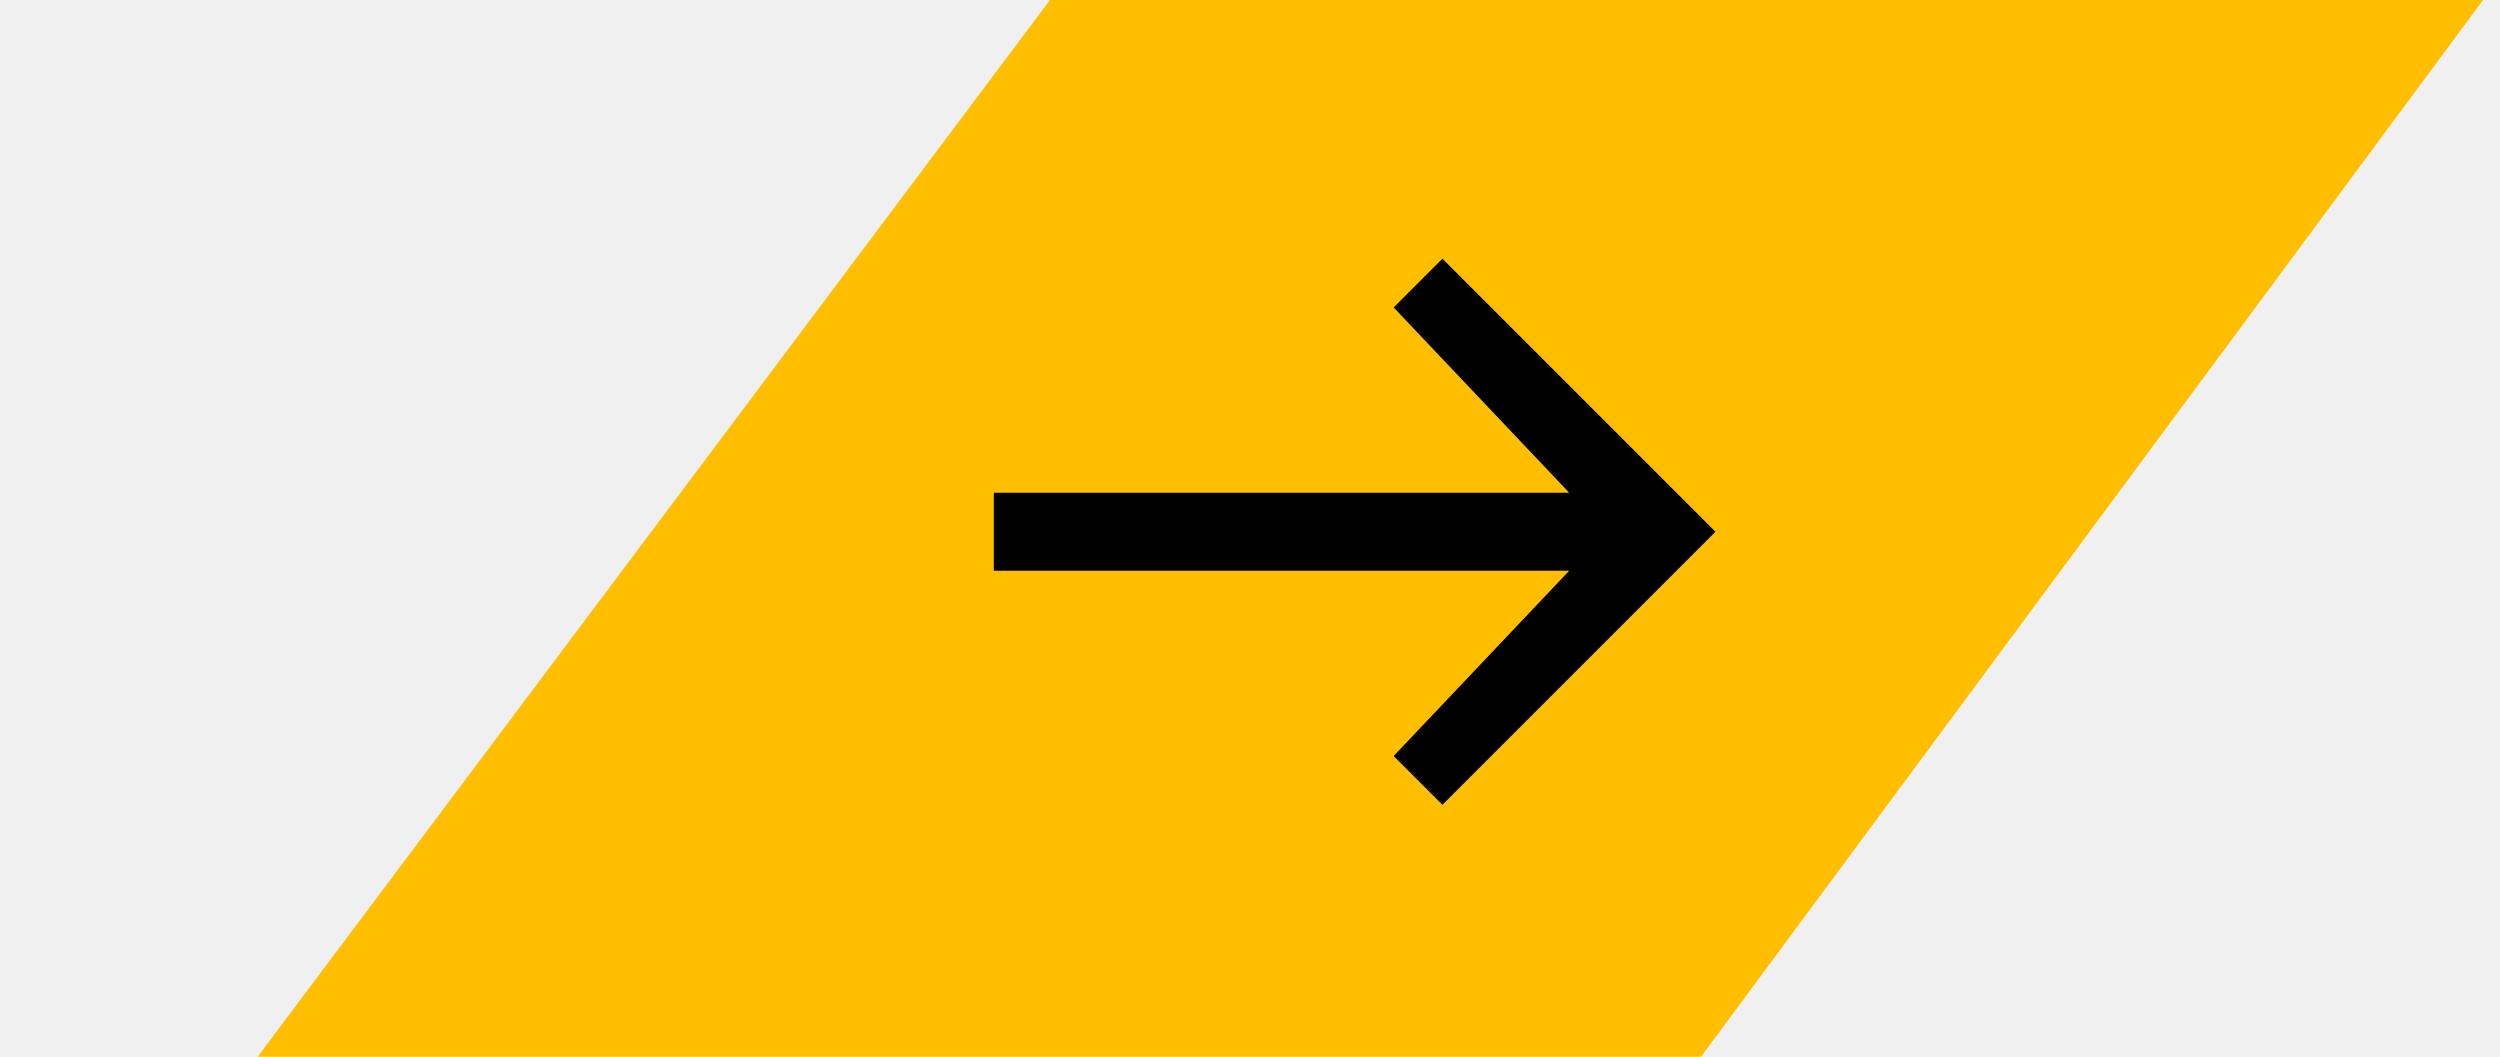
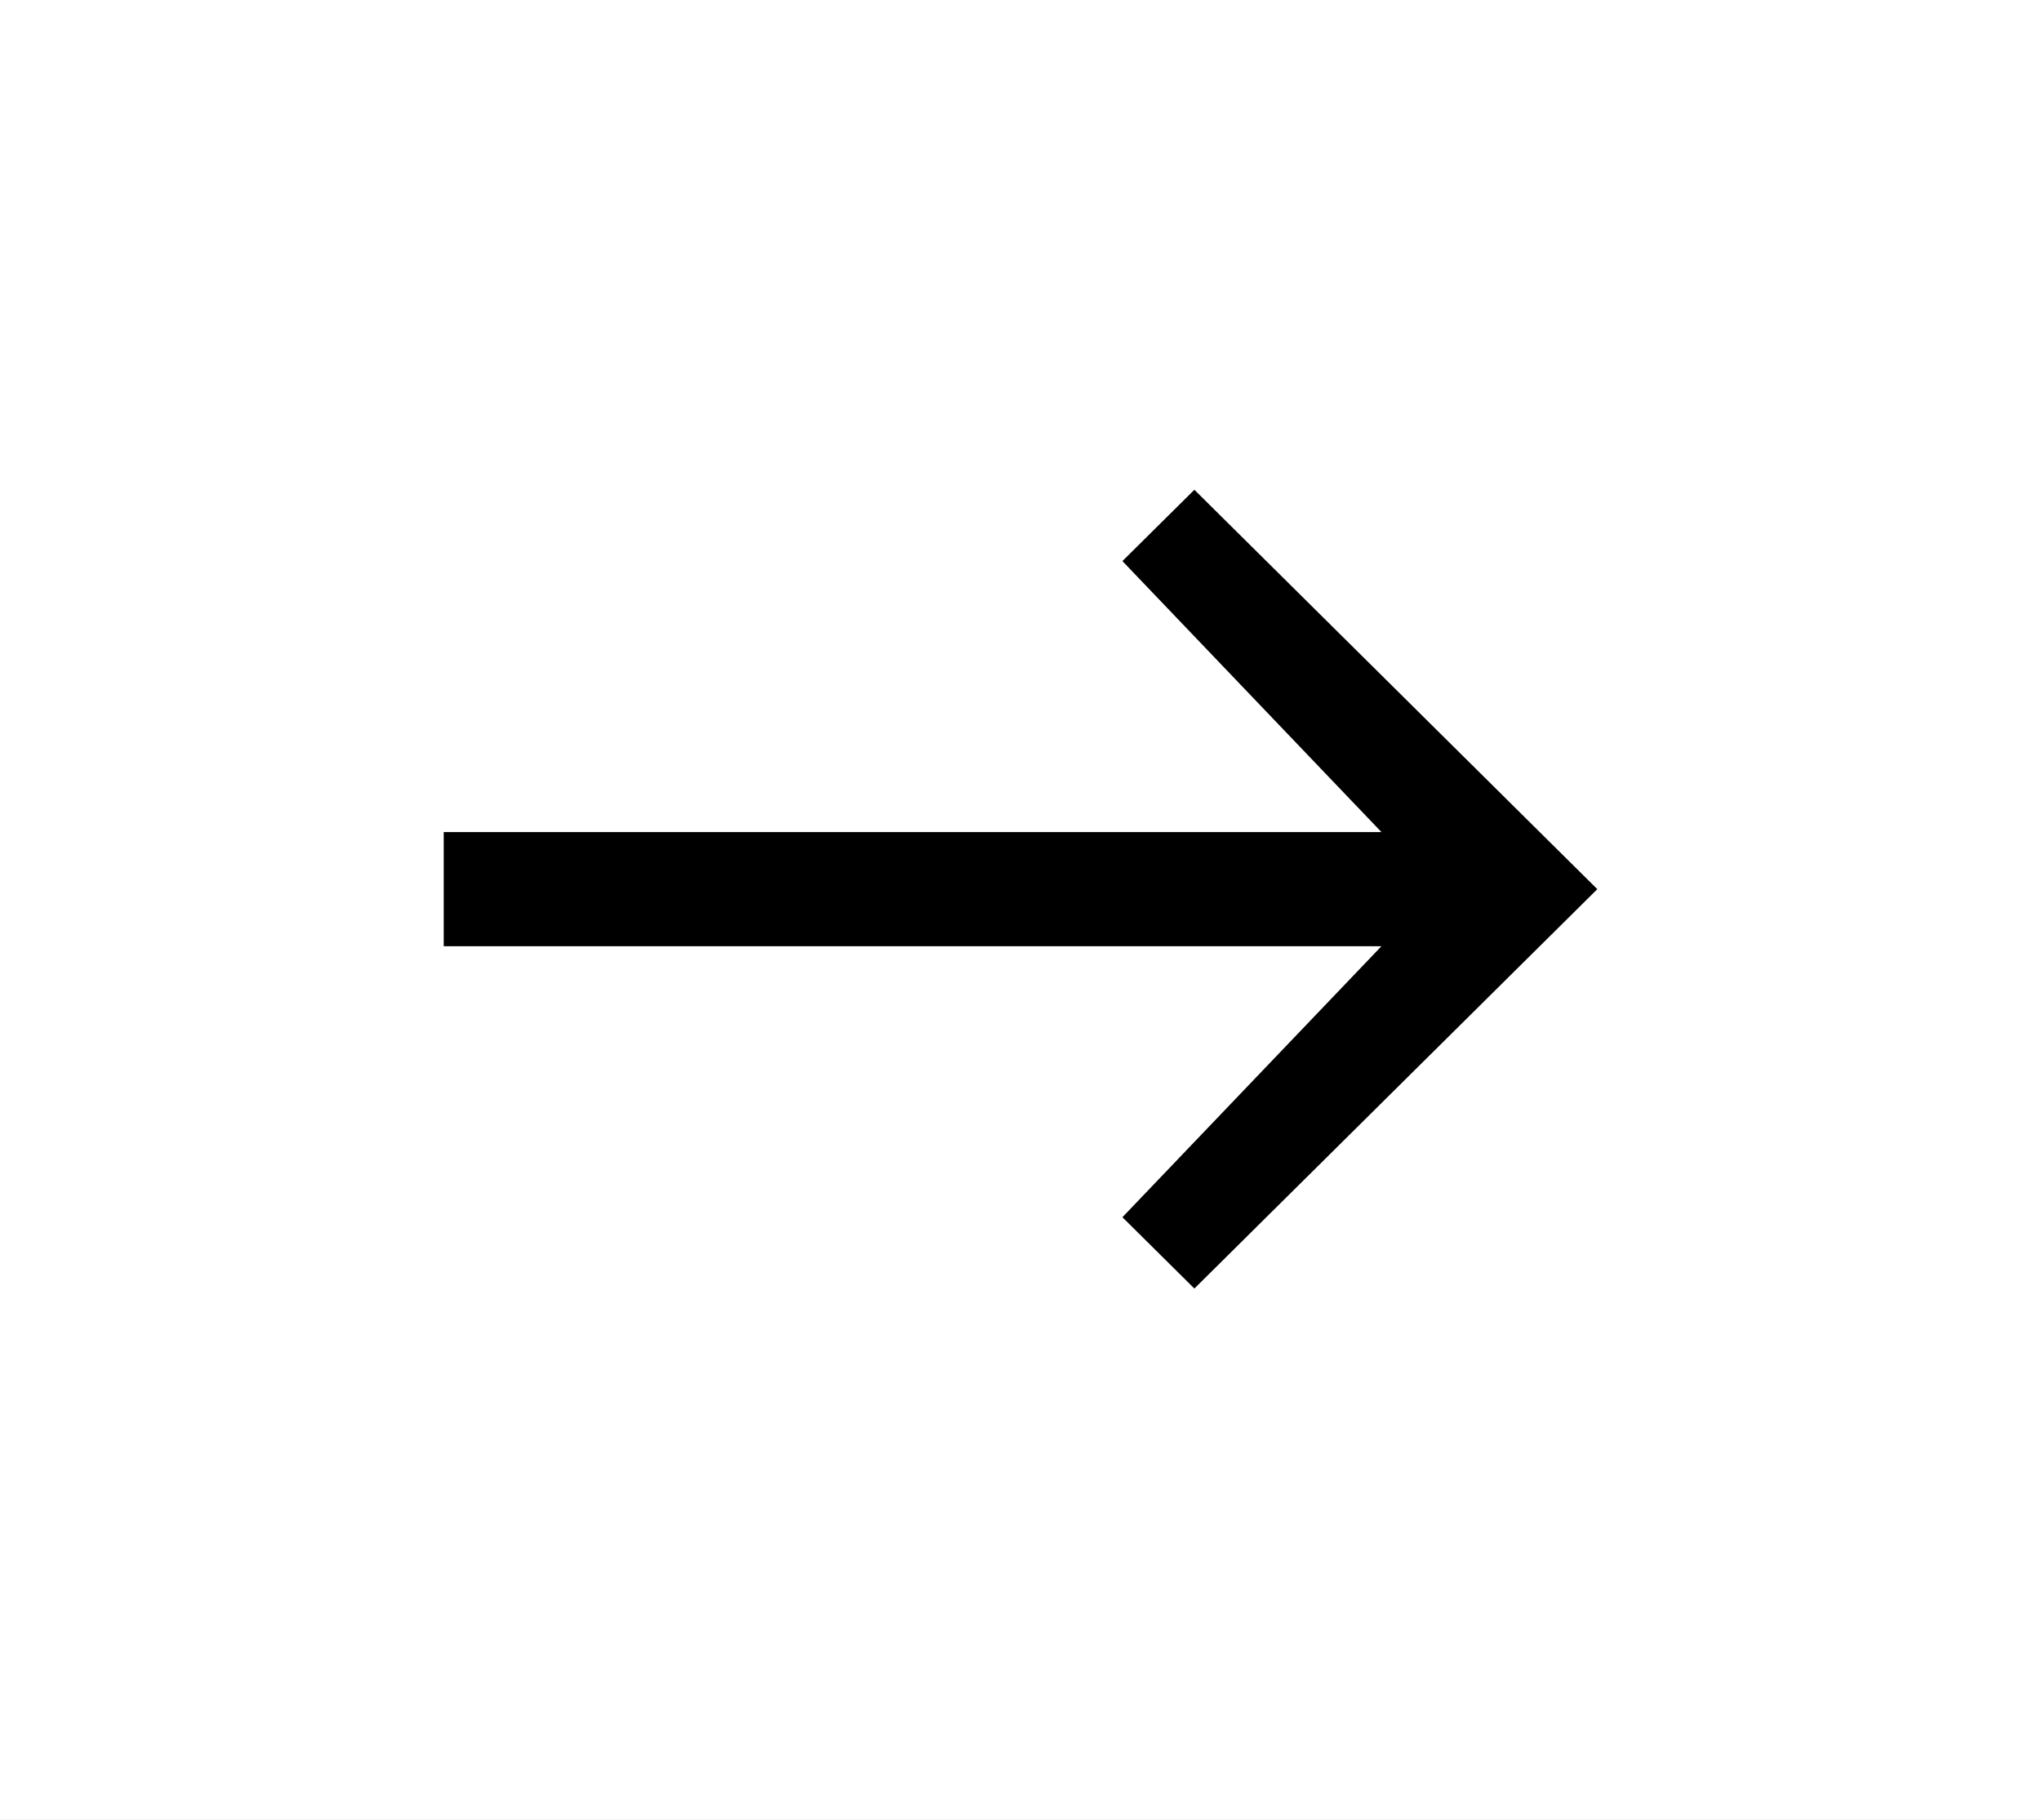
- <svg xmlns="http://www.w3.org/2000/svg" width="97" height="41" viewBox="0 0 97 41" fill="none">
-   <path d="M10 41L40.741 0H96.341L66 41H10Z" fill="#FFBE00" />
-   <path d="M38.56 22.145V19.118H60.885L54.074 11.929L55.966 10.037L66.561 20.632L55.966 31.226L54.074 29.334L60.885 22.145H38.56Z" fill="black" />
+ <svg xmlns="http://www.w3.org/2000/svg" width="46" height="41" viewBox="0 0 46 41" fill="none">
+   <path d="M0 41V0H46V41H0Z" fill="white" />
+   <path d="M10 21.323V18.751H31.135L25.297 12.644L26.919 11.037L36 20.037L26.919 29.037L25.297 27.43L31.135 21.323H10Z" fill="black" />
</svg>
